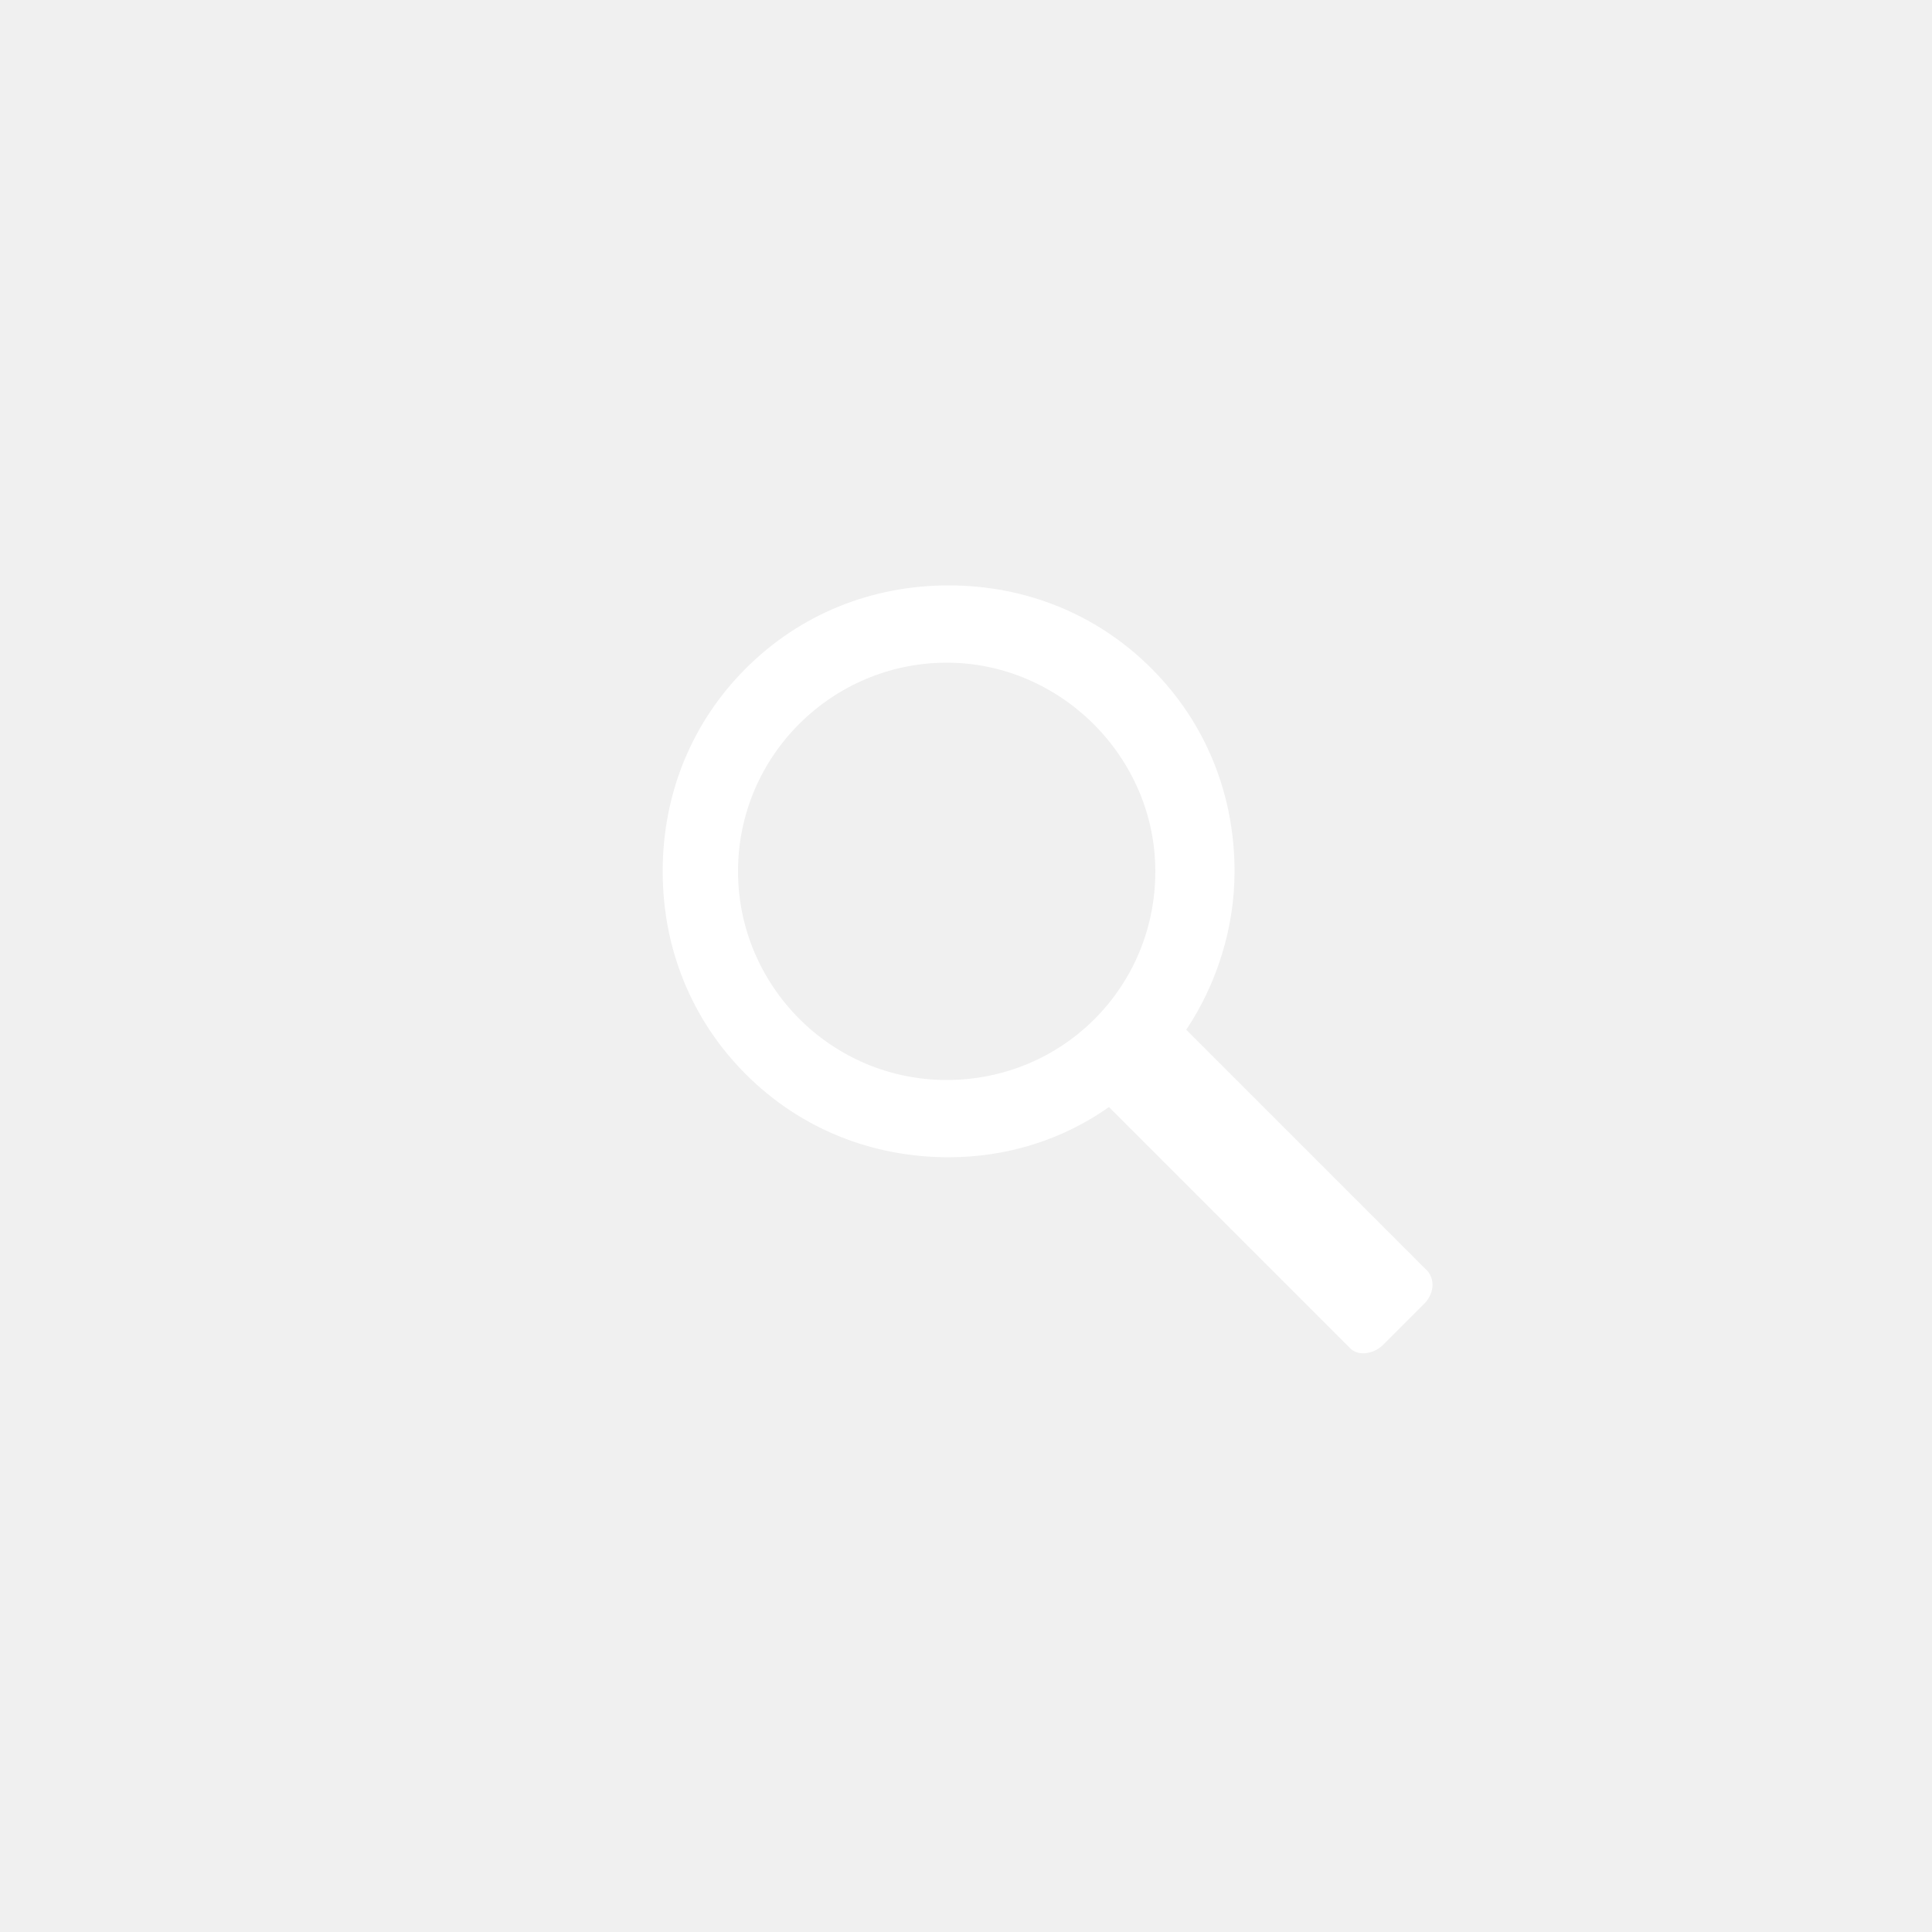
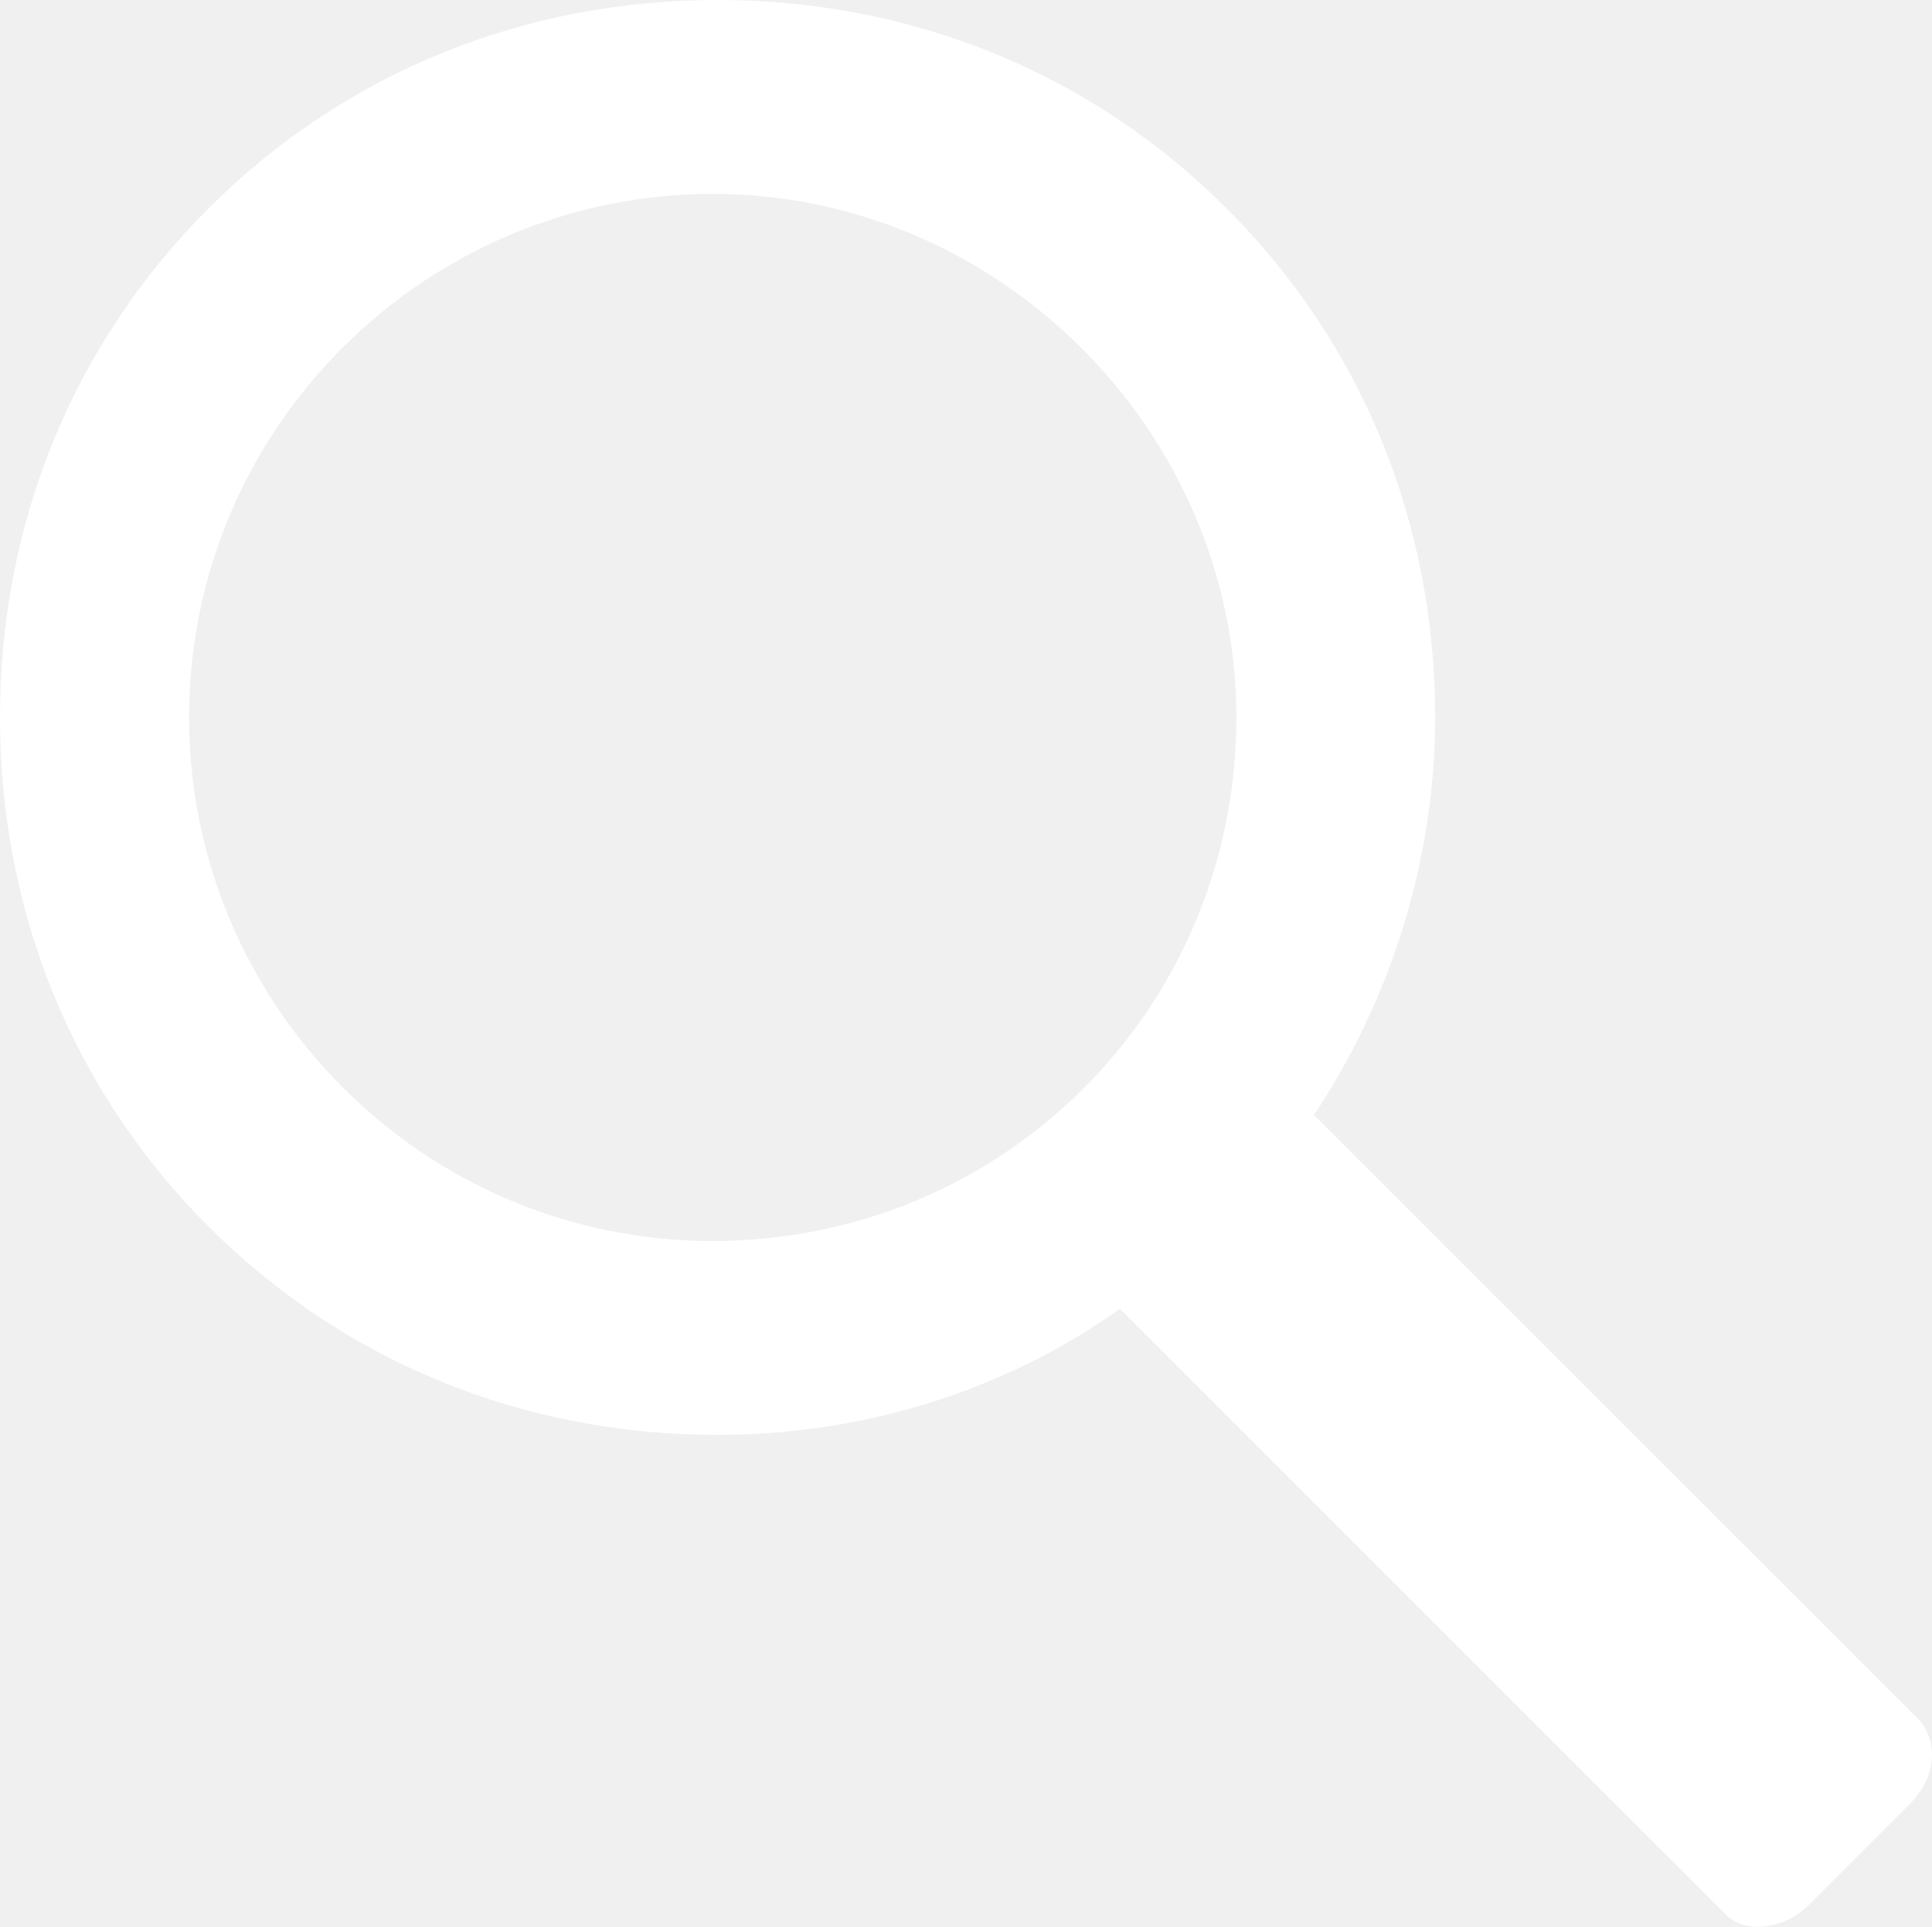
- <svg xmlns="http://www.w3.org/2000/svg" version="1.1" id="Layer_1" x="0px" y="0px" viewBox="-85.9 502.2 100 100" enable-background="new -85.9 502.2 100 100" xml:space="preserve">
-   <path fill="#FFFFFF" d="M-12,568l-12.5-12.5c1.6-2.4,2.5-5.3,2.5-8.2c0-4-1.5-7.7-4.3-10.5c-2.8-2.8-6.5-4.3-10.5-4.3  s-7.7,1.5-10.5,4.3c-2.8,2.8-4.3,6.5-4.3,10.5s1.5,7.7,4.3,10.5c2.8,2.8,6.5,4.3,10.5,4.3c3,0,5.9-0.9,8.3-2.6l12.5,12.5  c0.4,0.4,1.2,0.3,1.7-0.2l2.1-2.1C-11.7,569.2-11.6,568.5-12,568z M-36.9,558.1c-6,0-10.8-4.9-10.8-10.8c0-6,4.9-10.8,10.8-10.8  s10.8,4.9,10.8,10.8C-26.1,553.3-30.9,558.1-36.9,558.1z" />
+ <svg xmlns="http://www.w3.org/2000/svg" version="1.1" id="Layer_1" x="0px" y="0px" width="243.863px" height="243.251px" viewBox="124.016 777.636 243.863 243.251" enable-background="new 124.016 777.636 243.863 243.251" xml:space="preserve">
+   <path fill="#FFFFFF" d="M366.368,994.896l-76.5-76.5c9.792-14.688,15.3-32.436,15.3-50.184c0-24.48-9.18-47.124-26.316-64.261  c-17.136-17.136-39.78-26.315-64.26-26.315c-24.48,0-47.124,9.18-64.26,26.315c-17.136,17.137-26.316,39.78-26.316,64.261  c0,24.479,9.18,47.124,26.316,64.26c17.136,17.136,39.78,26.315,64.26,26.315c18.36,0,36.108-5.508,50.796-15.911l76.5,76.5  c2.448,2.448,7.345,1.836,10.404-1.225l12.852-12.852C368.204,1002.24,368.816,997.956,366.368,994.896z M213.98,934.308  c-36.72,0-66.096-29.988-66.096-66.096c0-36.72,29.988-66.097,66.096-66.097s66.096,29.988,66.096,66.097  C280.076,904.932,250.7,934.308,213.98,934.308z" />
</svg>
